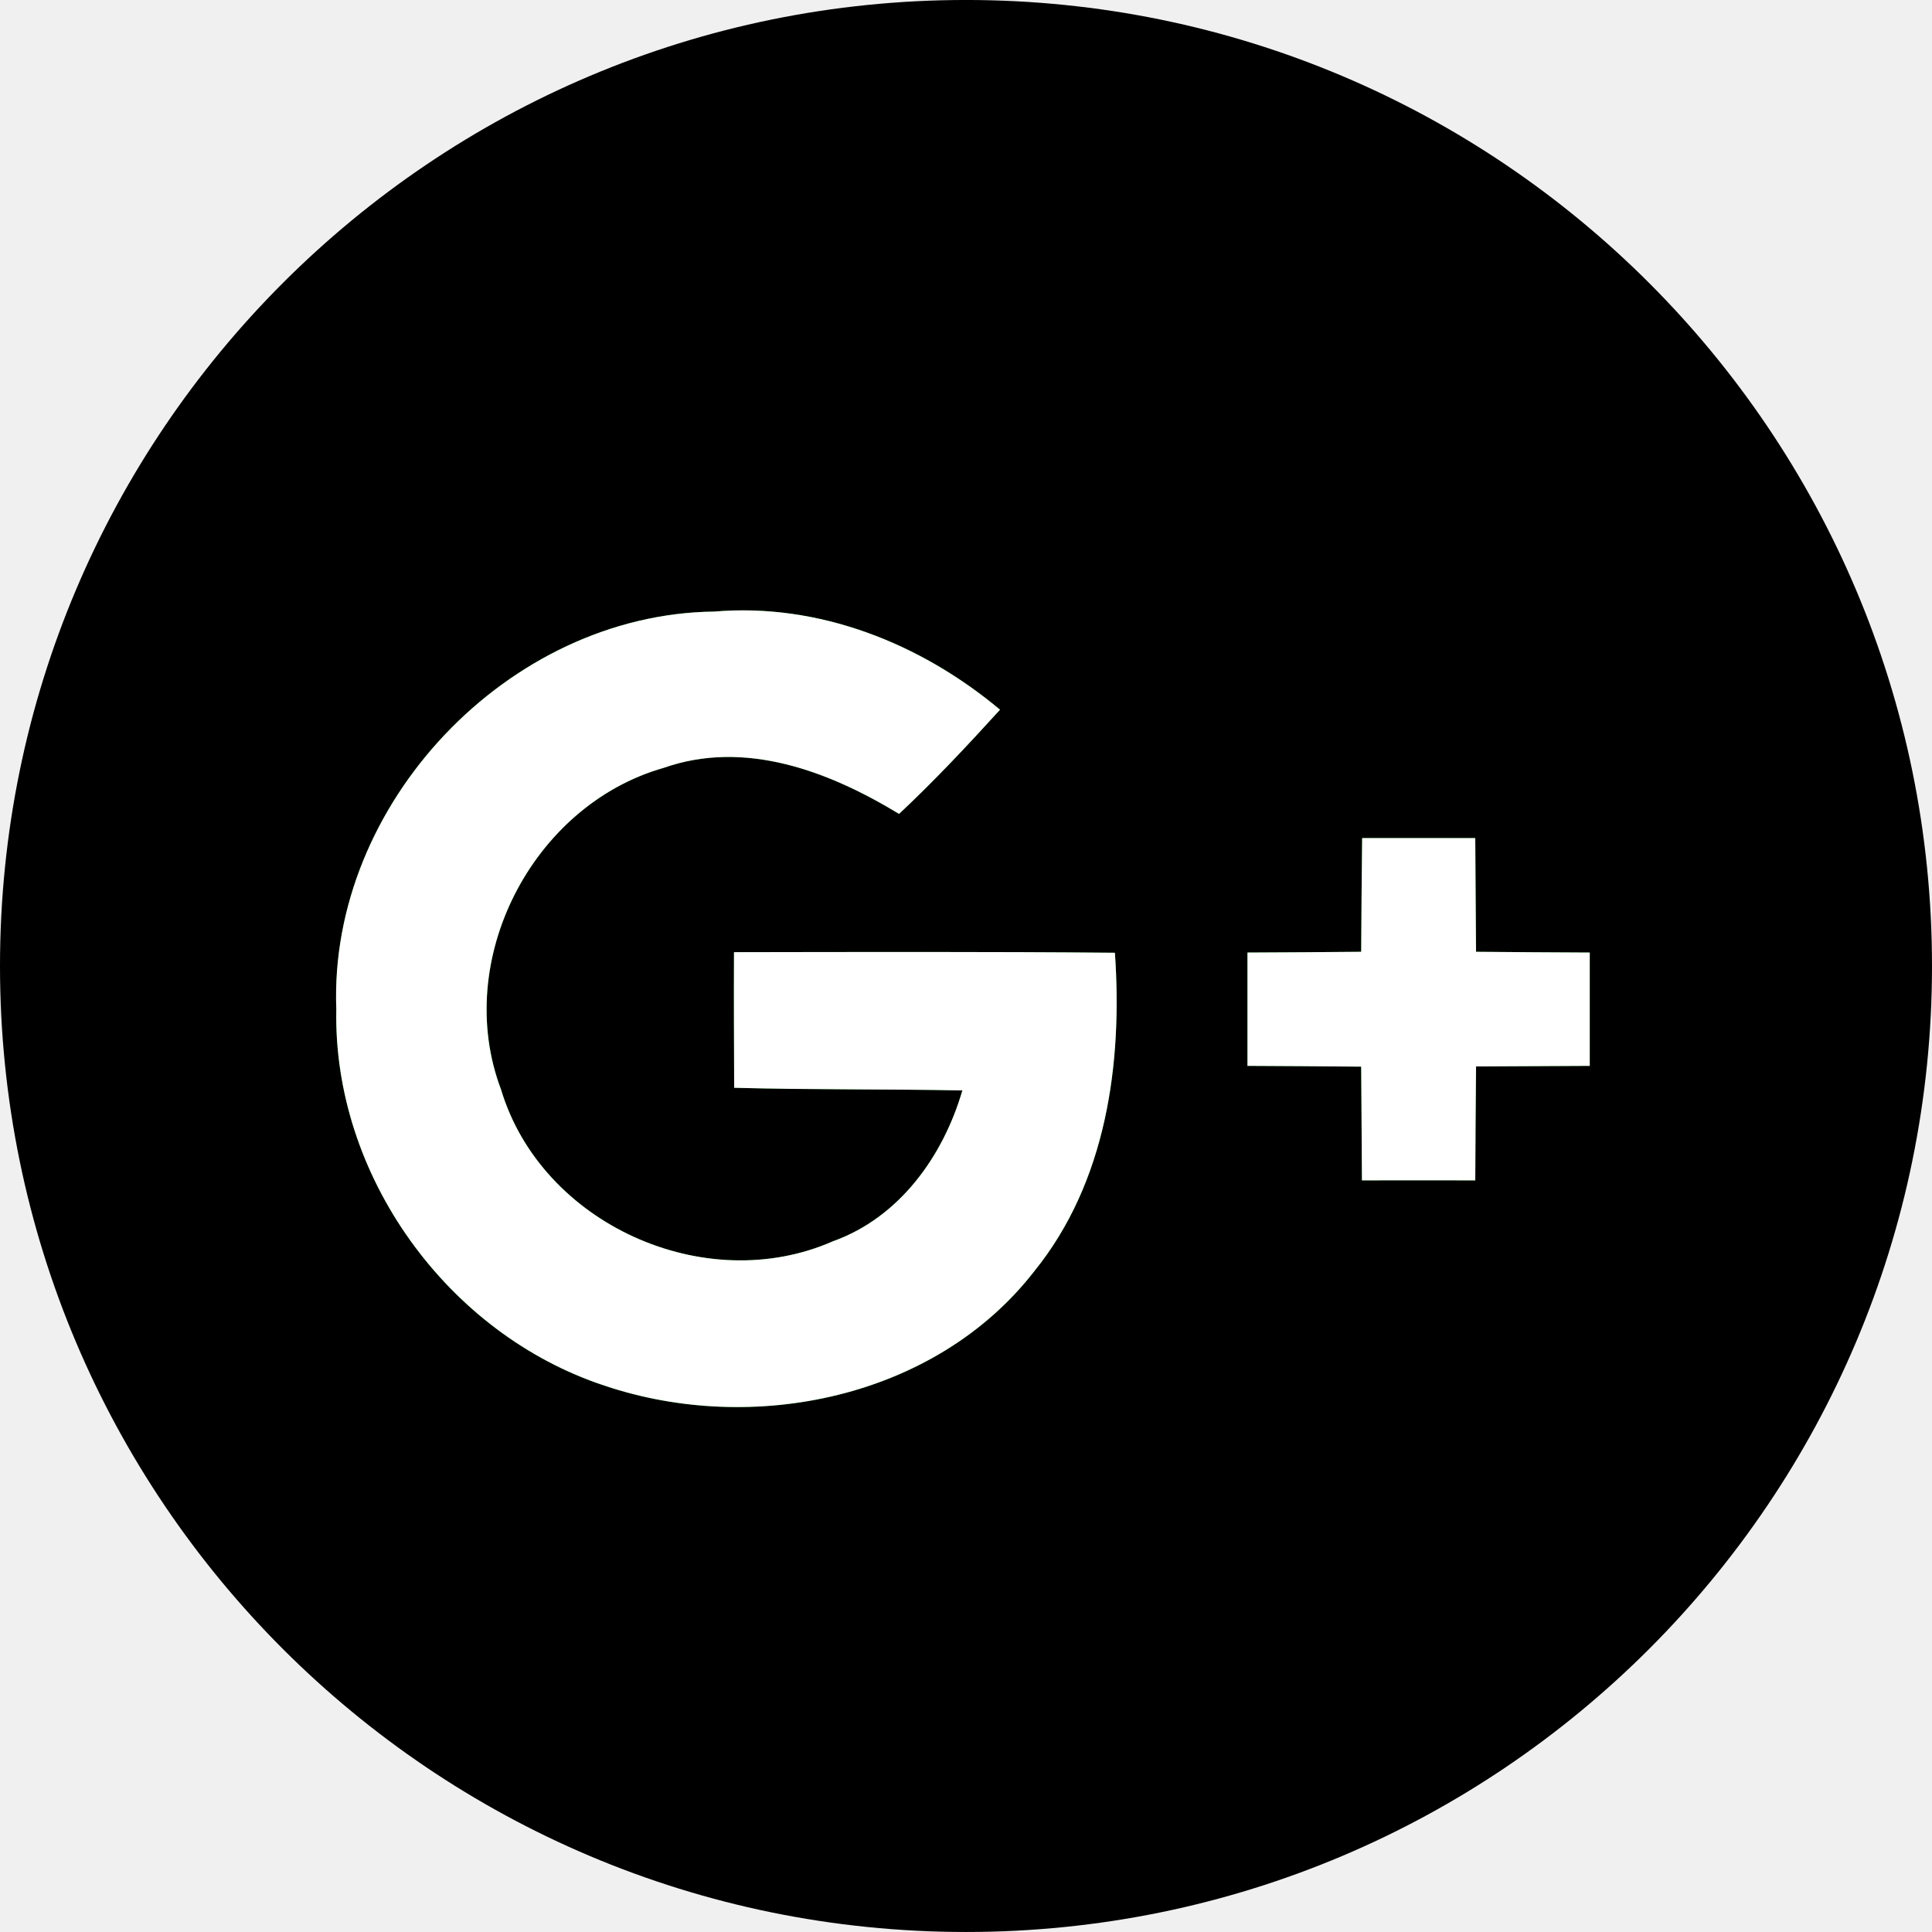
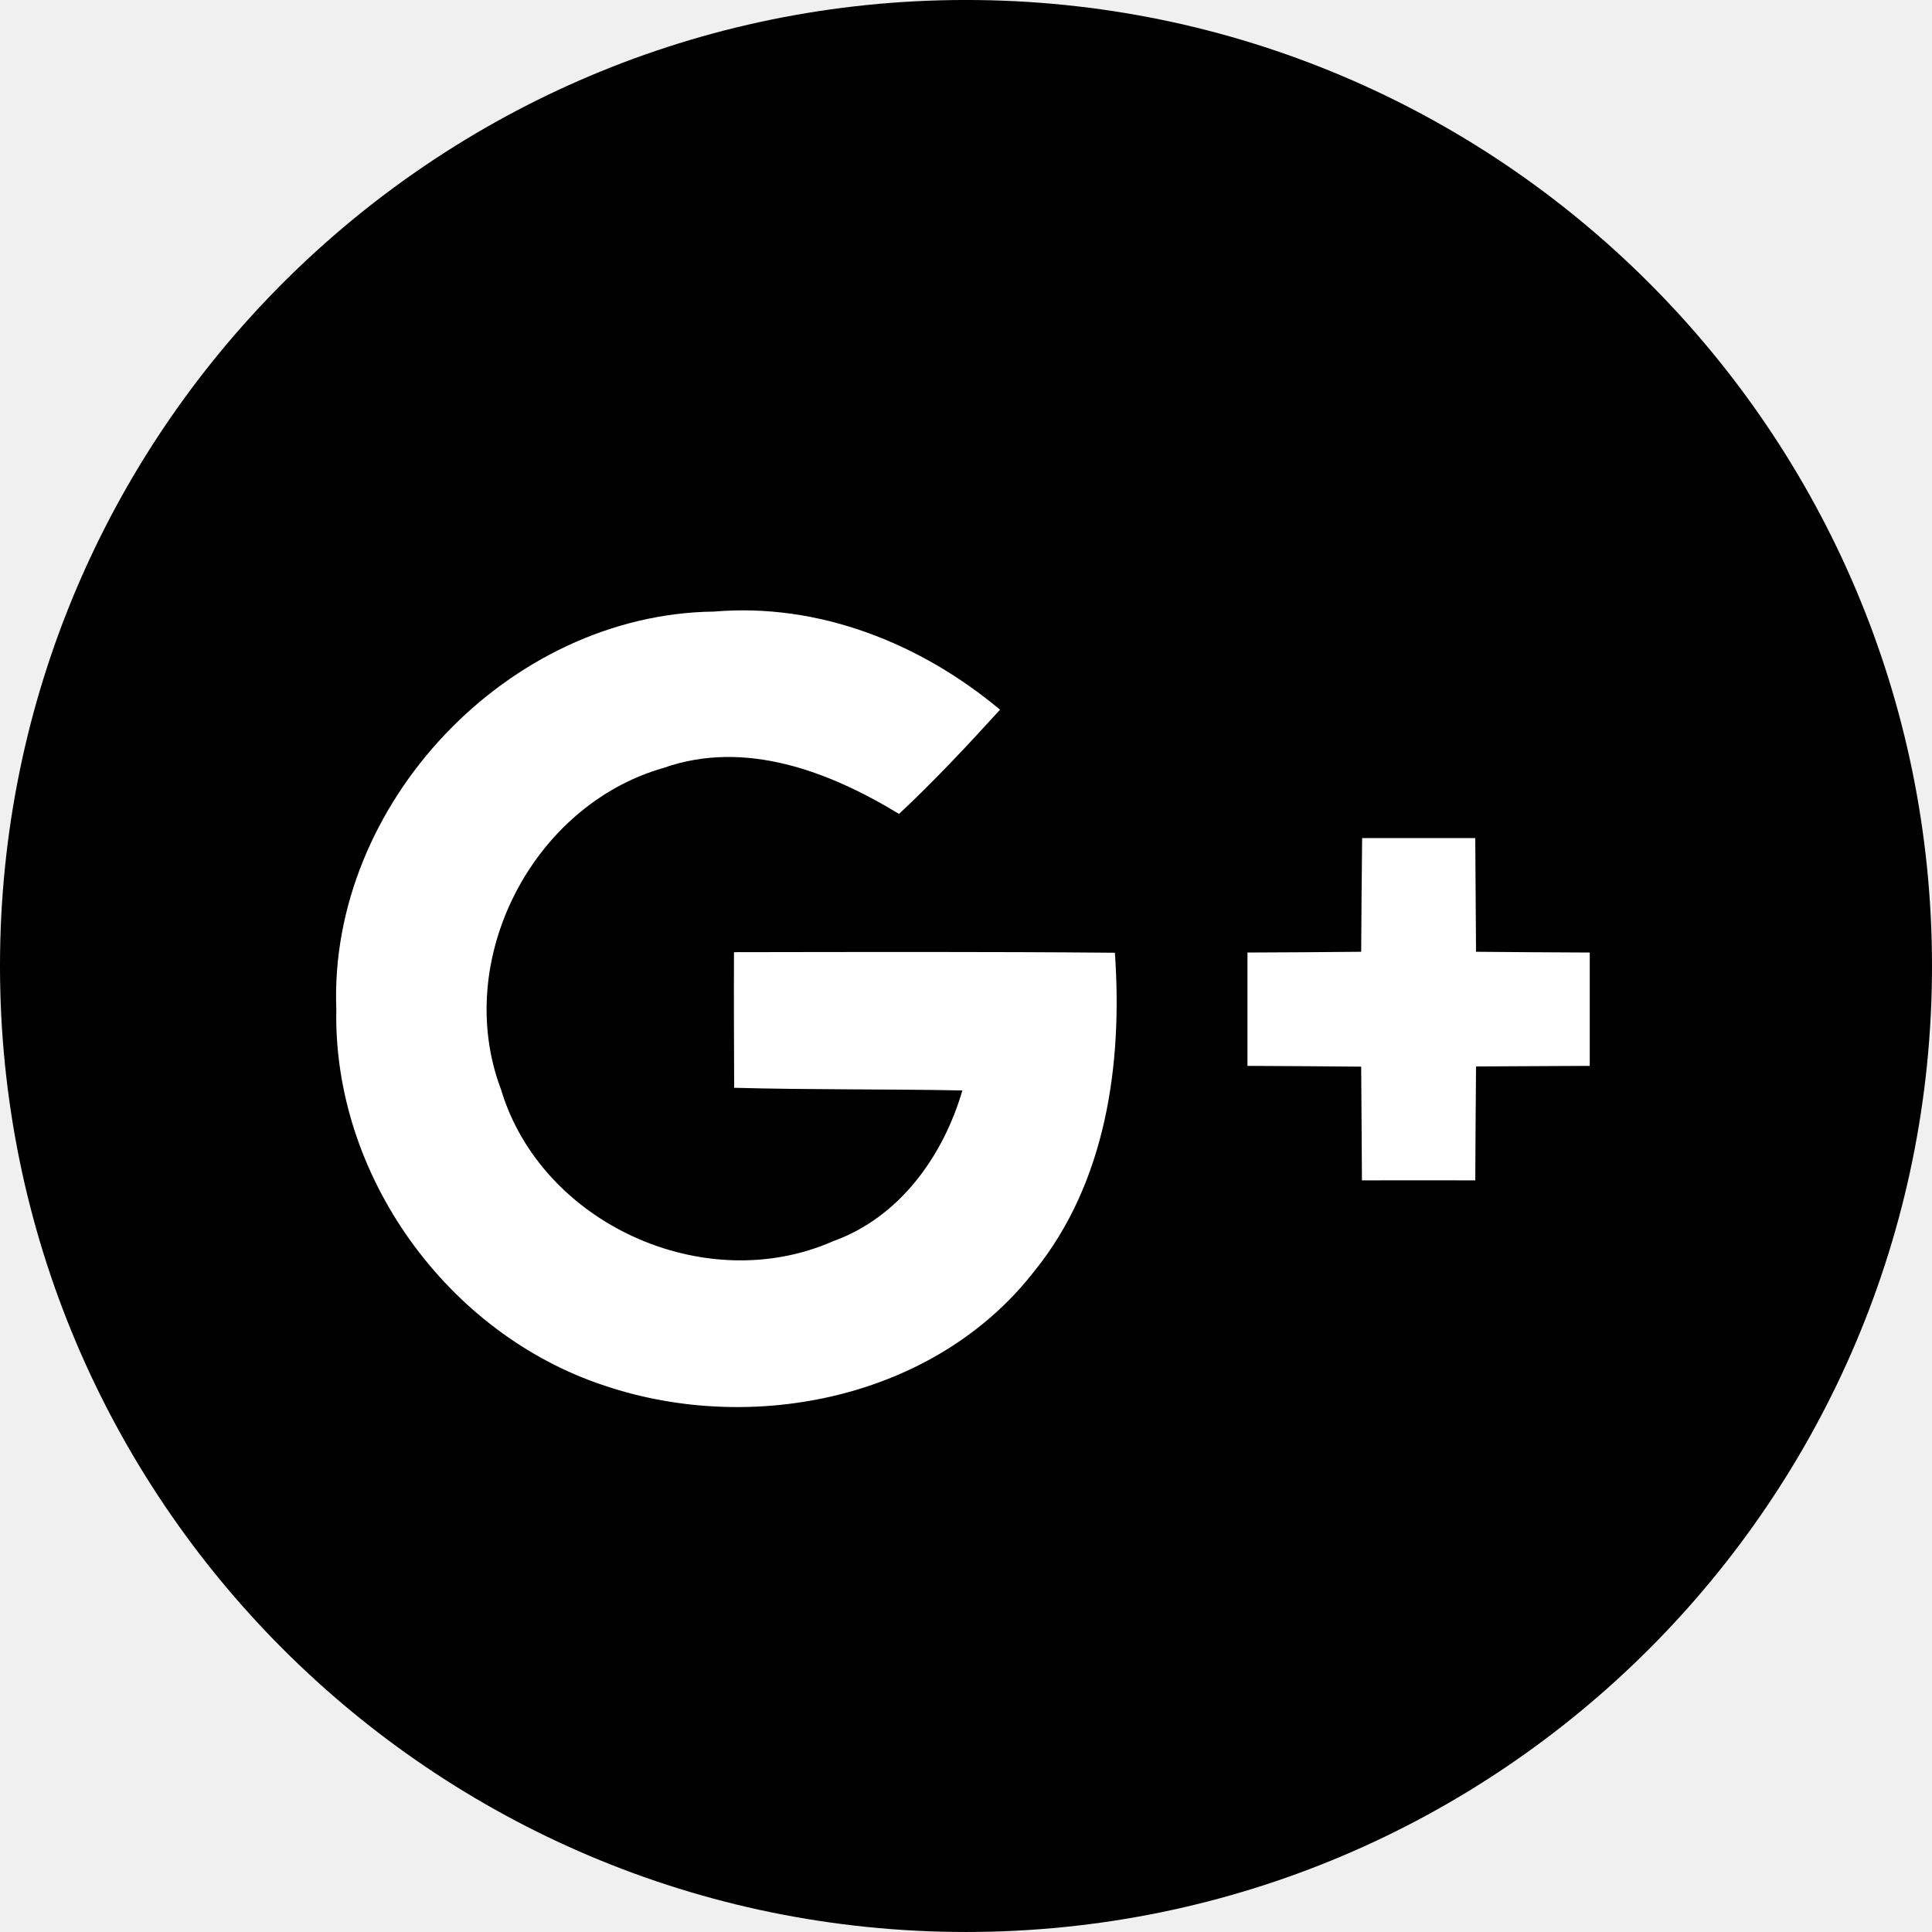
<svg xmlns="http://www.w3.org/2000/svg" viewBox="0 0 112.196 112.196" id="google">
  <circle cx="56.098" cy="56.097" r="56.098" />
-   <path d="M19.53 58.608c-.198 9.652 6.45 18.863 15.595 21.867 8.614 2.894 19.205.73 24.937-6.648 4.185-5.17 5.136-12.06 4.683-18.498-7.377-.067-14.754-.045-22.12-.034-.012 2.628 0 5.246.01 7.874 4.418.122 8.836.066 13.253.155-1.115 3.82-3.655 7.377-7.51 8.757-7.443 3.28-16.94-1.005-19.282-8.813-2.827-7.478 1.8-16.5 9.442-18.676 4.738-1.667 9.62.21 13.673 2.673 2.055-1.922 3.977-3.976 5.865-6.052-4.606-3.854-10.525-6.217-16.61-5.698-11.94.142-22.387 11.164-21.934 23.09zM79.102 48.668c-.022 2.198-.045 4.407-.056 6.604-2.21.022-4.406.033-6.604.044v6.582c2.198.01 4.407.022 6.604.045.022 2.198.022 4.395.044 6.604 2.187 0 4.385-.01 6.582 0 .012-2.21.022-4.406.045-6.615l6.604-.033v-6.583c-2.196-.01-4.405-.022-6.603-.044-.012-2.198-.033-4.407-.045-6.604-2.197-.002-4.384-.002-6.57-.002z" fill="green" />
-   <g fill="#FFF">
+   <path d="M19.53 58.608c-.198 9.652 6.45 18.863 15.595 21.867 8.614 2.894 19.205.73 24.937-6.648 4.185-5.17 5.136-12.06 4.683-18.498-7.377-.067-14.754-.045-22.12-.034-.012 2.628 0 5.246.01 7.874 4.418.122 8.836.066 13.253.155-1.115 3.82-3.655 7.377-7.51 8.757-7.443 3.28-16.94-1.005-19.282-8.813-2.827-7.478 1.8-16.5 9.442-18.676 4.738-1.667 9.62.21 13.673 2.673 2.055-1.922 3.977-3.976 5.865-6.052-4.606-3.854-10.525-6.217-16.61-5.698-11.94.142-22.387 11.164-21.934 23.09zM79.102 48.668c-.022 2.198-.045 4.407-.056 6.604-2.21.022-4.406.033-6.604.044v6.582c2.198.01 4.407.022 6.604.045.022 2.198.022 4.395.044 6.604 2.187 0 4.385-.01 6.582 0 .012-2.21.022-4.406.045-6.615l6.604-.033v-6.583c-2.196-.01-4.405-.022-6.603-.044-.012-2.198-.033-4.407-.045-6.604-2.197-.002-4.384-.002-6.57-.002z" />
+   <g fill="white">
    <path d="M19.53 58.608c-.452-11.927 9.995-22.95 21.934-23.092 6.085-.52 12.005 1.844 16.61 5.698-1.89 2.077-3.81 4.13-5.864 6.052-4.054-2.463-8.935-4.34-13.673-2.673-7.642 2.176-12.27 11.2-9.442 18.675 2.342 7.808 11.84 12.093 19.282 8.813 3.854-1.38 6.395-4.935 7.51-8.756-4.417-.088-8.835-.033-13.252-.155-.01-2.63-.022-5.247-.01-7.875 7.365-.01 14.742-.033 22.12.033.452 6.44-.498 13.33-4.684 18.498-5.73 7.377-16.32 9.542-24.936 6.648C25.98 77.47 19.332 68.26 19.53 58.608zM79.102 48.668h6.57c.012 2.198.033 4.407.045 6.604 2.197.022 4.406.033 6.604.044v6.582l-6.603.033c-.022 2.21-.033 4.407-.045 6.616-2.197-.01-4.396 0-6.582 0-.02-2.21-.02-4.406-.044-6.604-2.197-.023-4.406-.033-6.604-.045v-6.582c2.198-.01 4.396-.022 6.604-.044.01-2.195.033-4.404.056-6.602z" />
  </g>
</svg>
